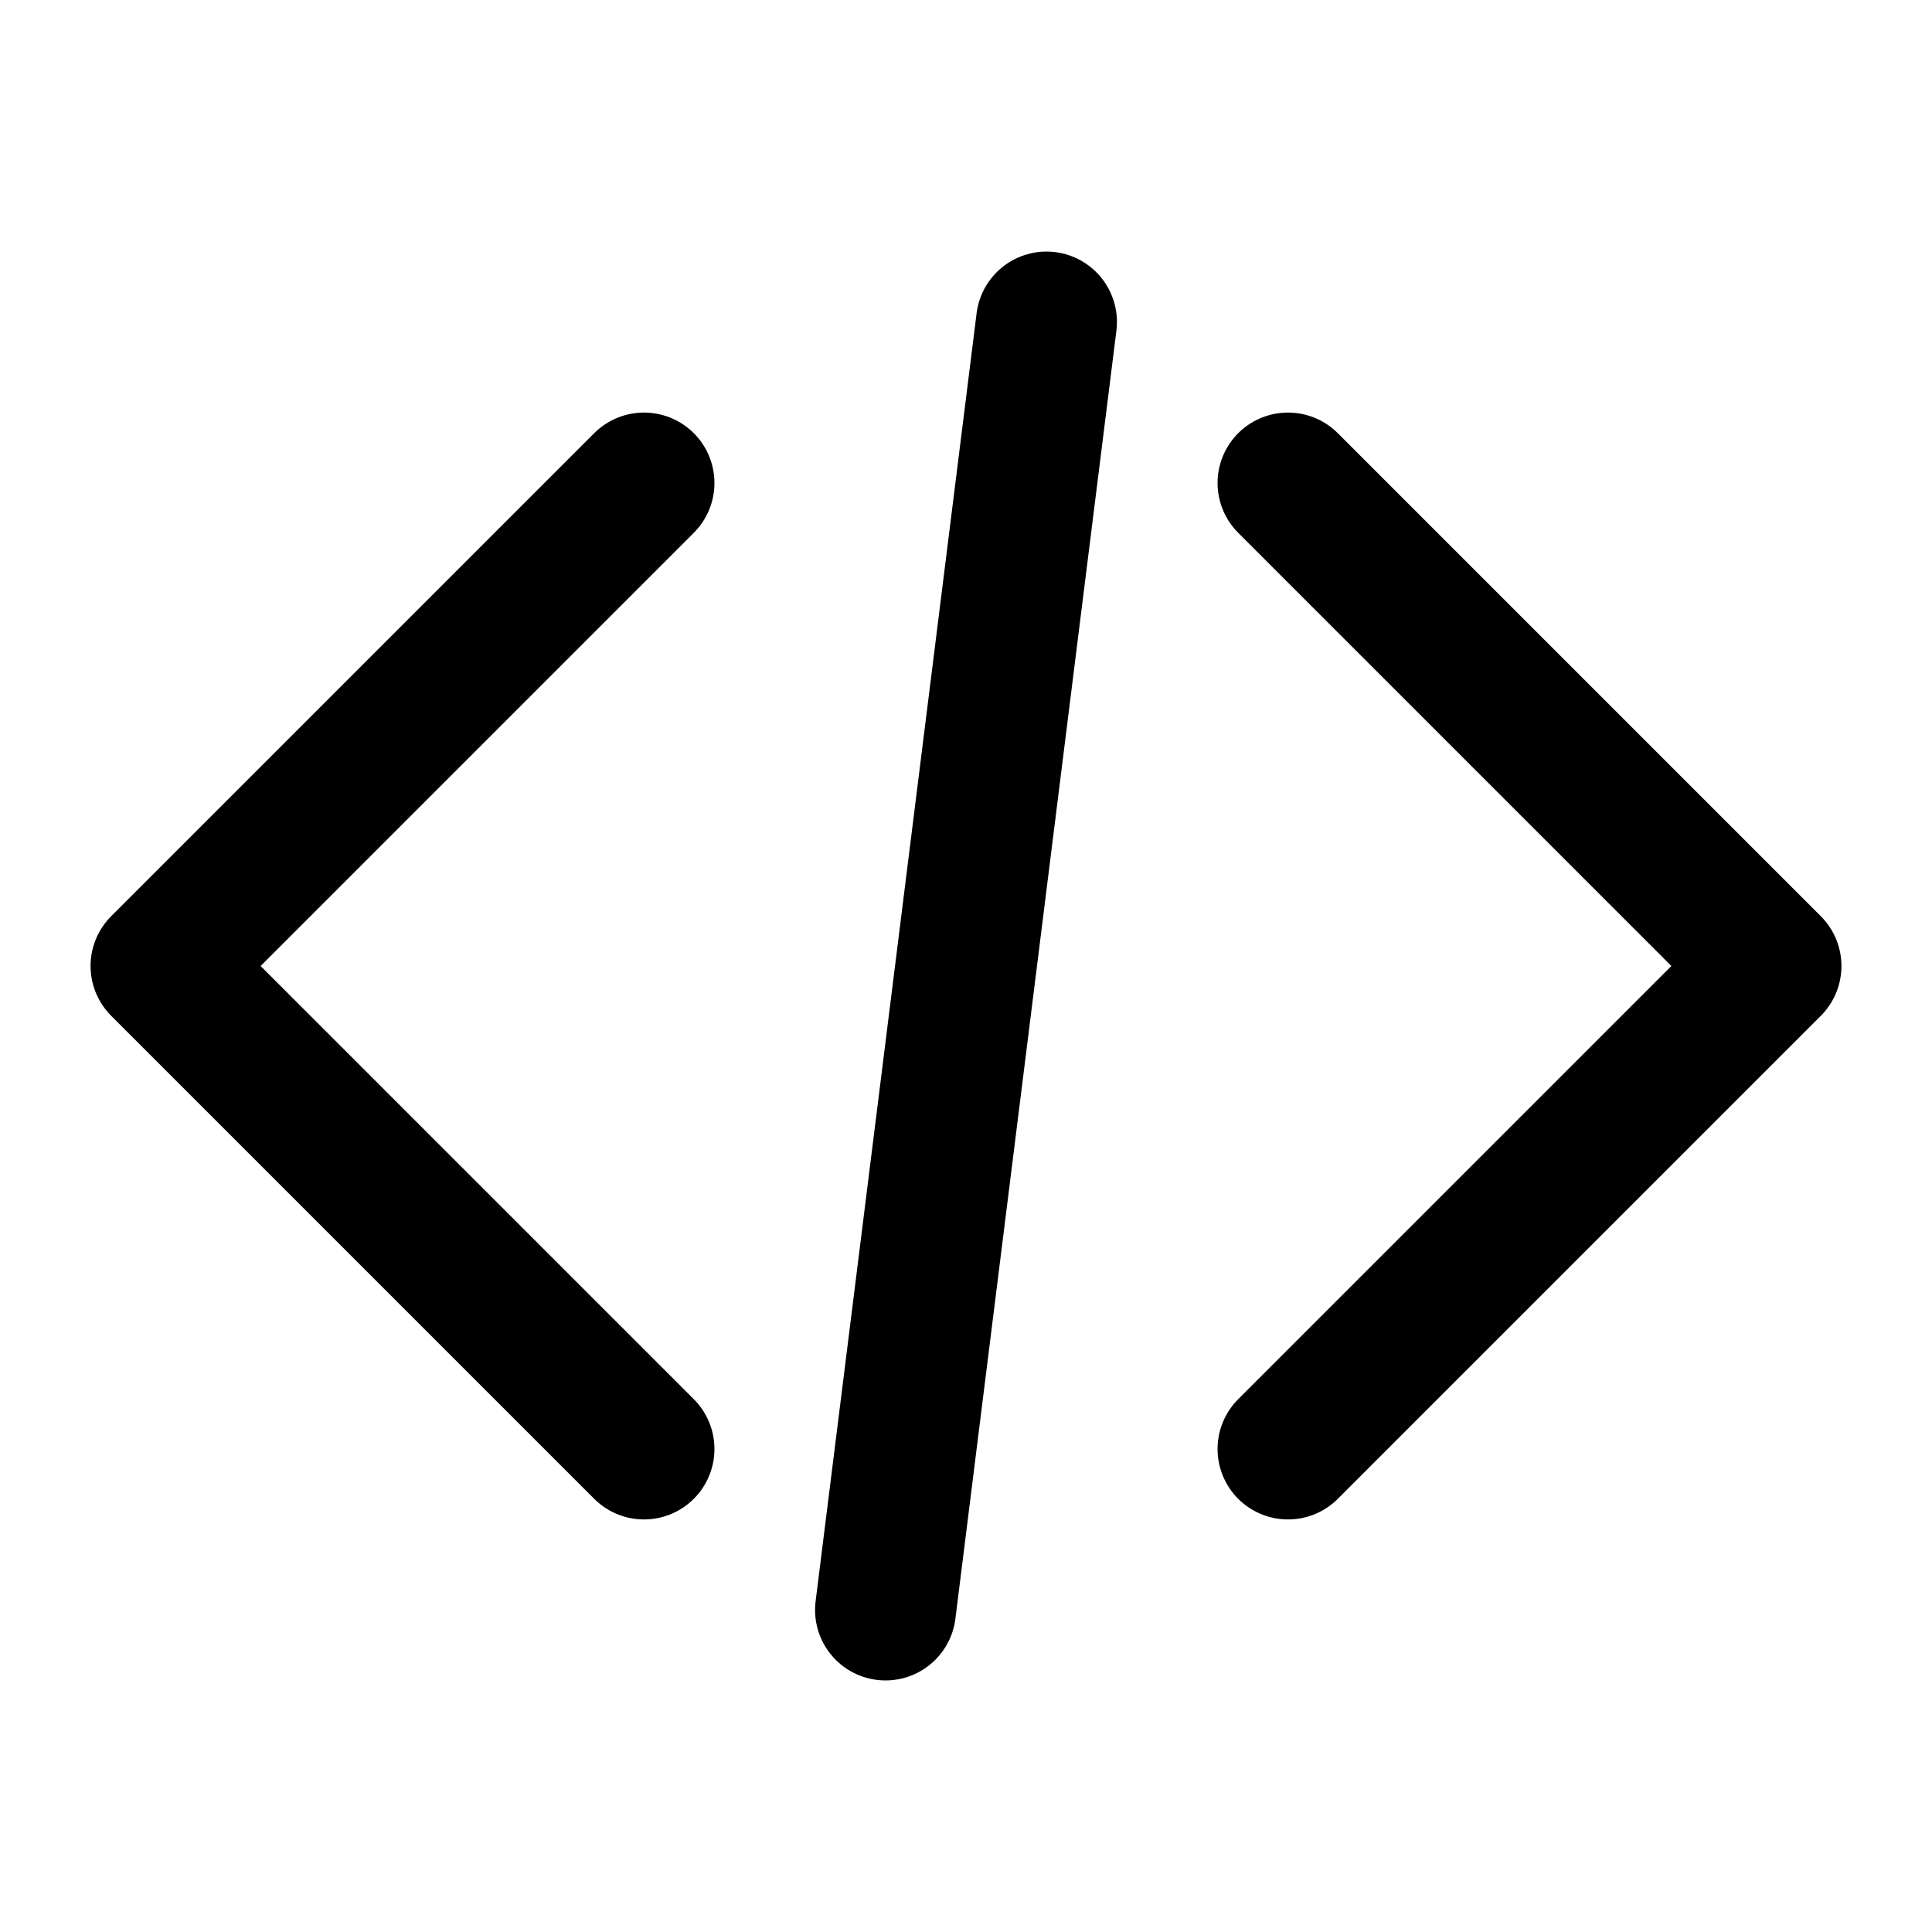
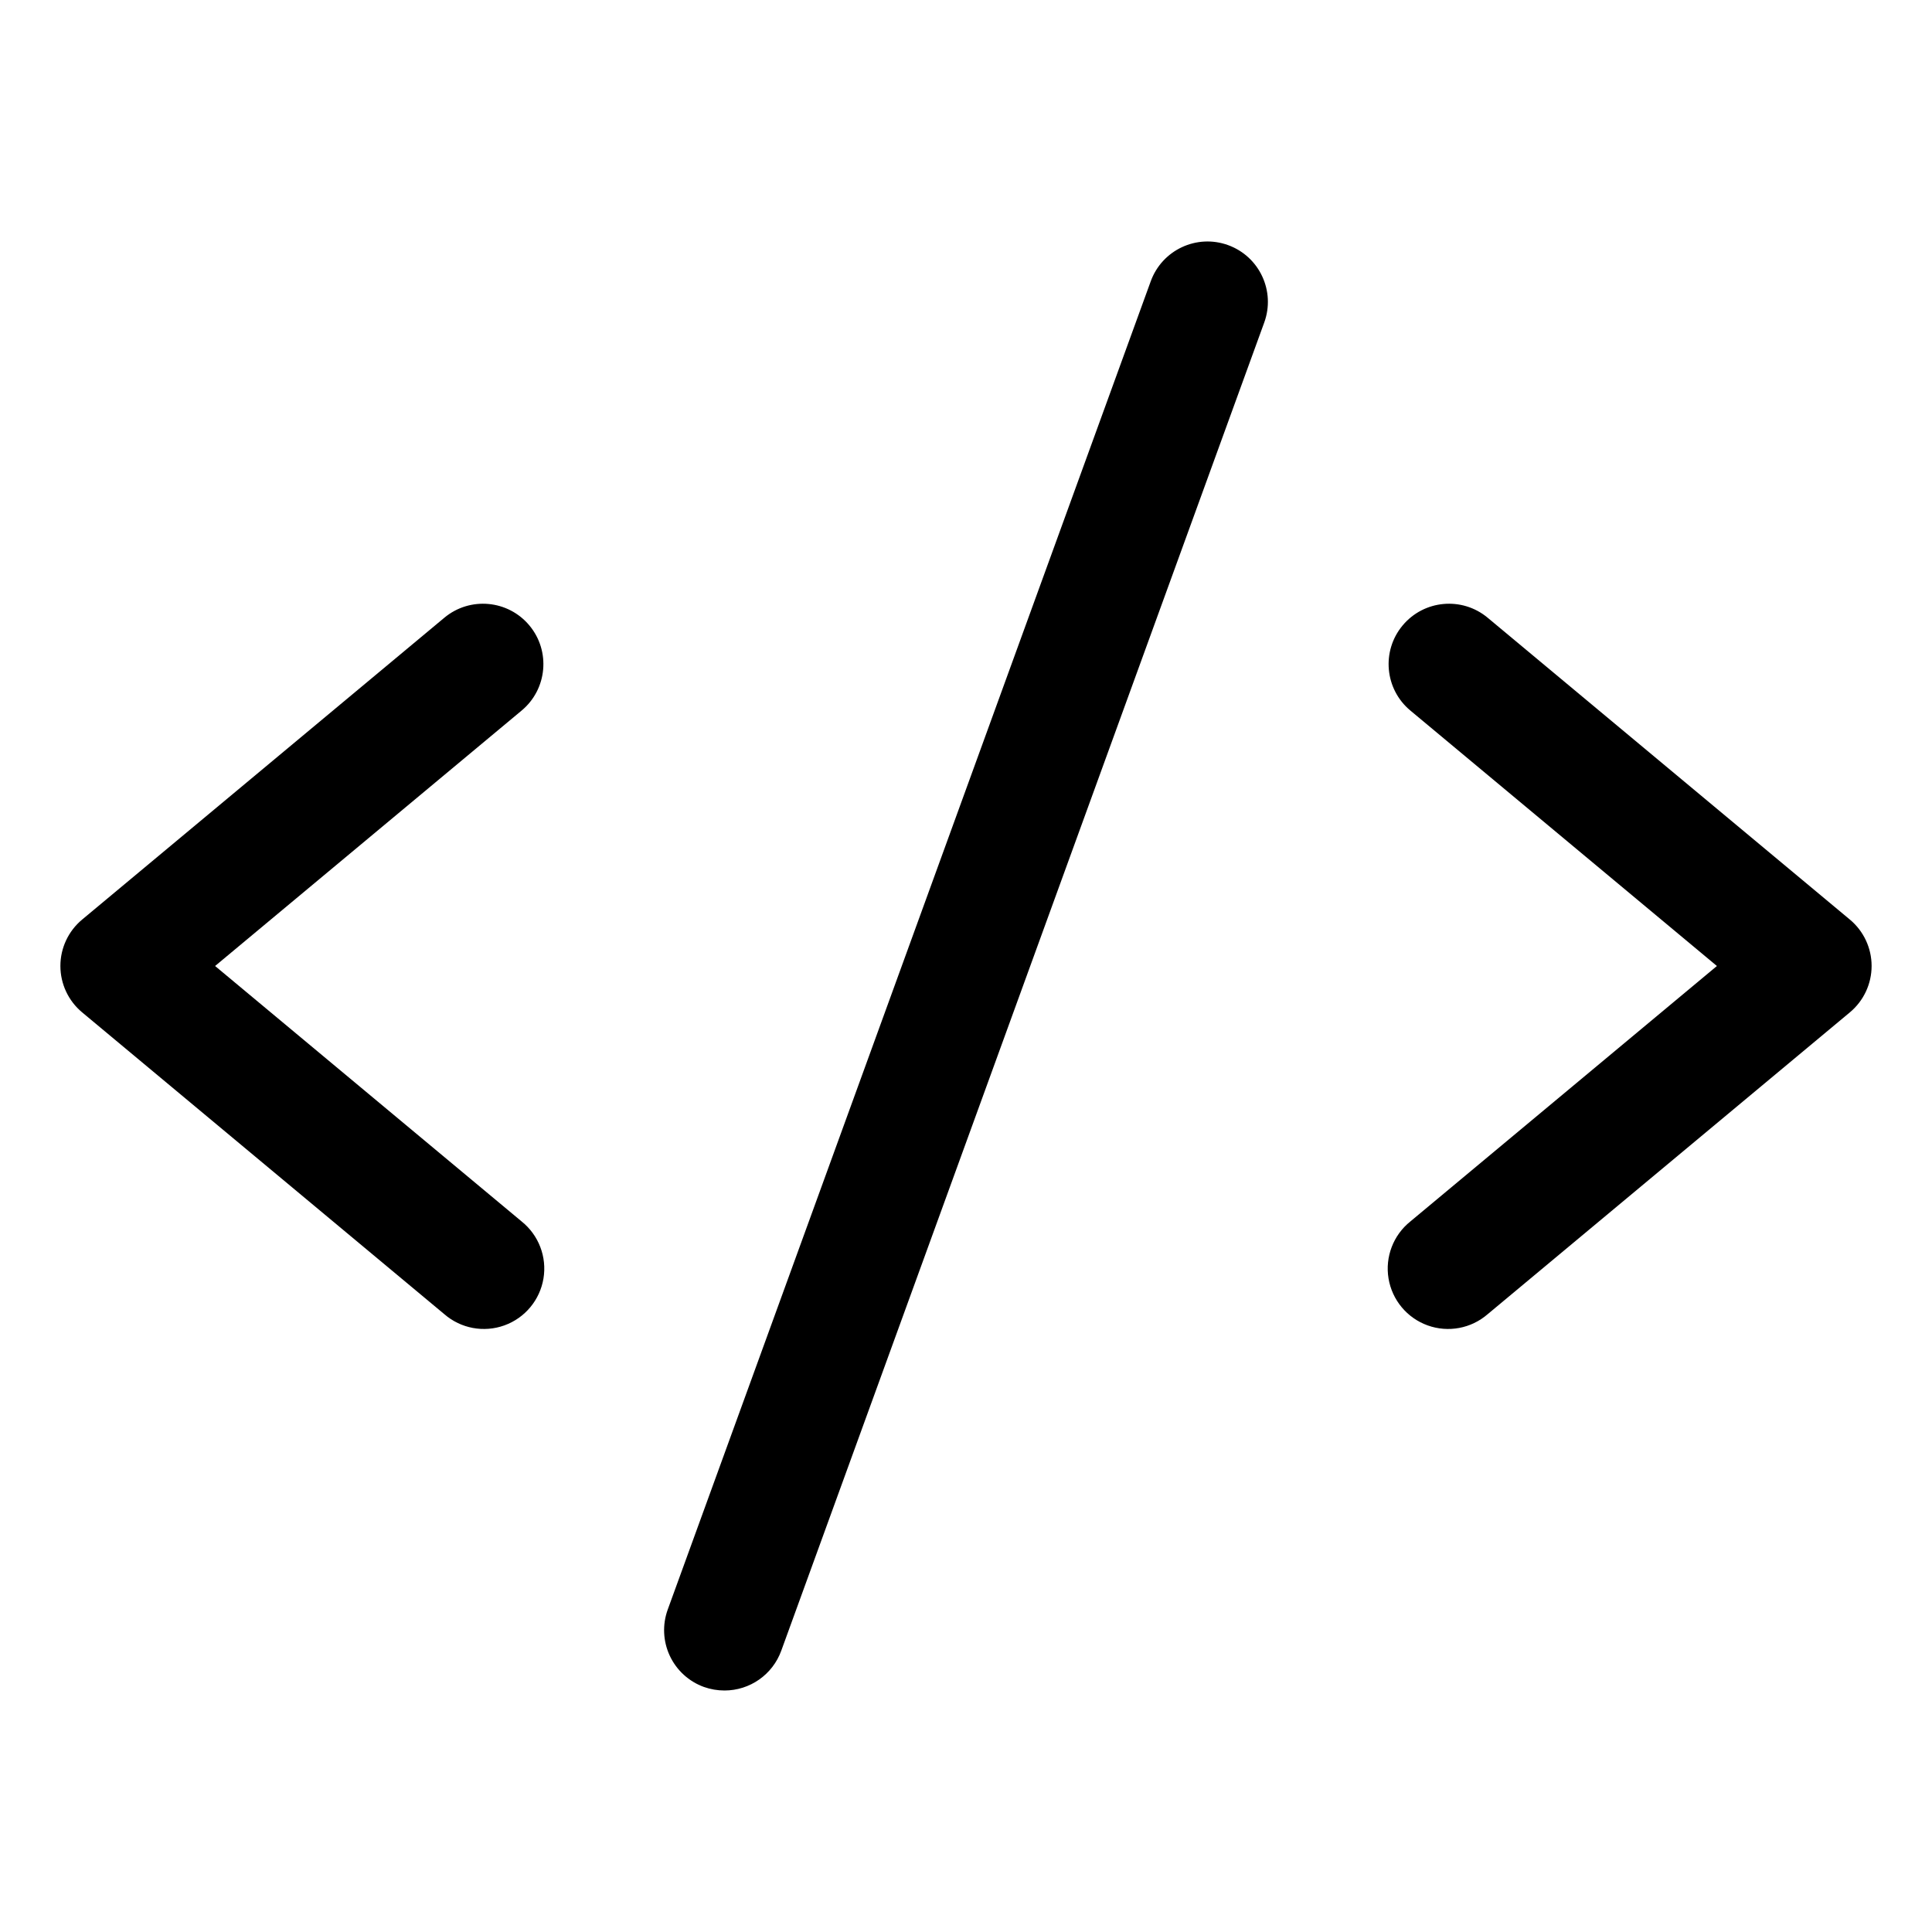
- <svg xmlns="http://www.w3.org/2000/svg" width="24" height="24" viewBox="0 0 24 24" fill="none" stroke="currentColor" stroke-width="1.75" stroke-linecap="round" stroke-linejoin="round">
-   <path d="m8 6-6 6 6 6m8-12 6 6-6 6m-3-14-2 16" />
+ <svg xmlns="http://www.w3.org/2000/svg" viewBox="0 0 256 256" fill="currentColor">
+   <path d="M69.12,94.15,28.5,128l40.62,33.85a8,8,0,1,1-10.24,12.29l-48-40a8,8,0,0,1,0-12.29l48-40a8,8,0,0,1,10.24,12.3Zm176,27.7-48-40a8,8,0,1,0-10.24,12.3L227.5,128l-40.62,33.85a8,8,0,1,0,10.24,12.29l48-40a8,8,0,0,0,0-12.29ZM162.73,32.48a8,8,0,0,0-10.25,4.79l-64,176a8,8,0,0,0,4.79,10.26A8.14,8.14,0,0,0,96,224a8,8,0,0,0,7.52-5.27l64-176A8,8,0,0,0,162.73,32.48Z" />
</svg>
